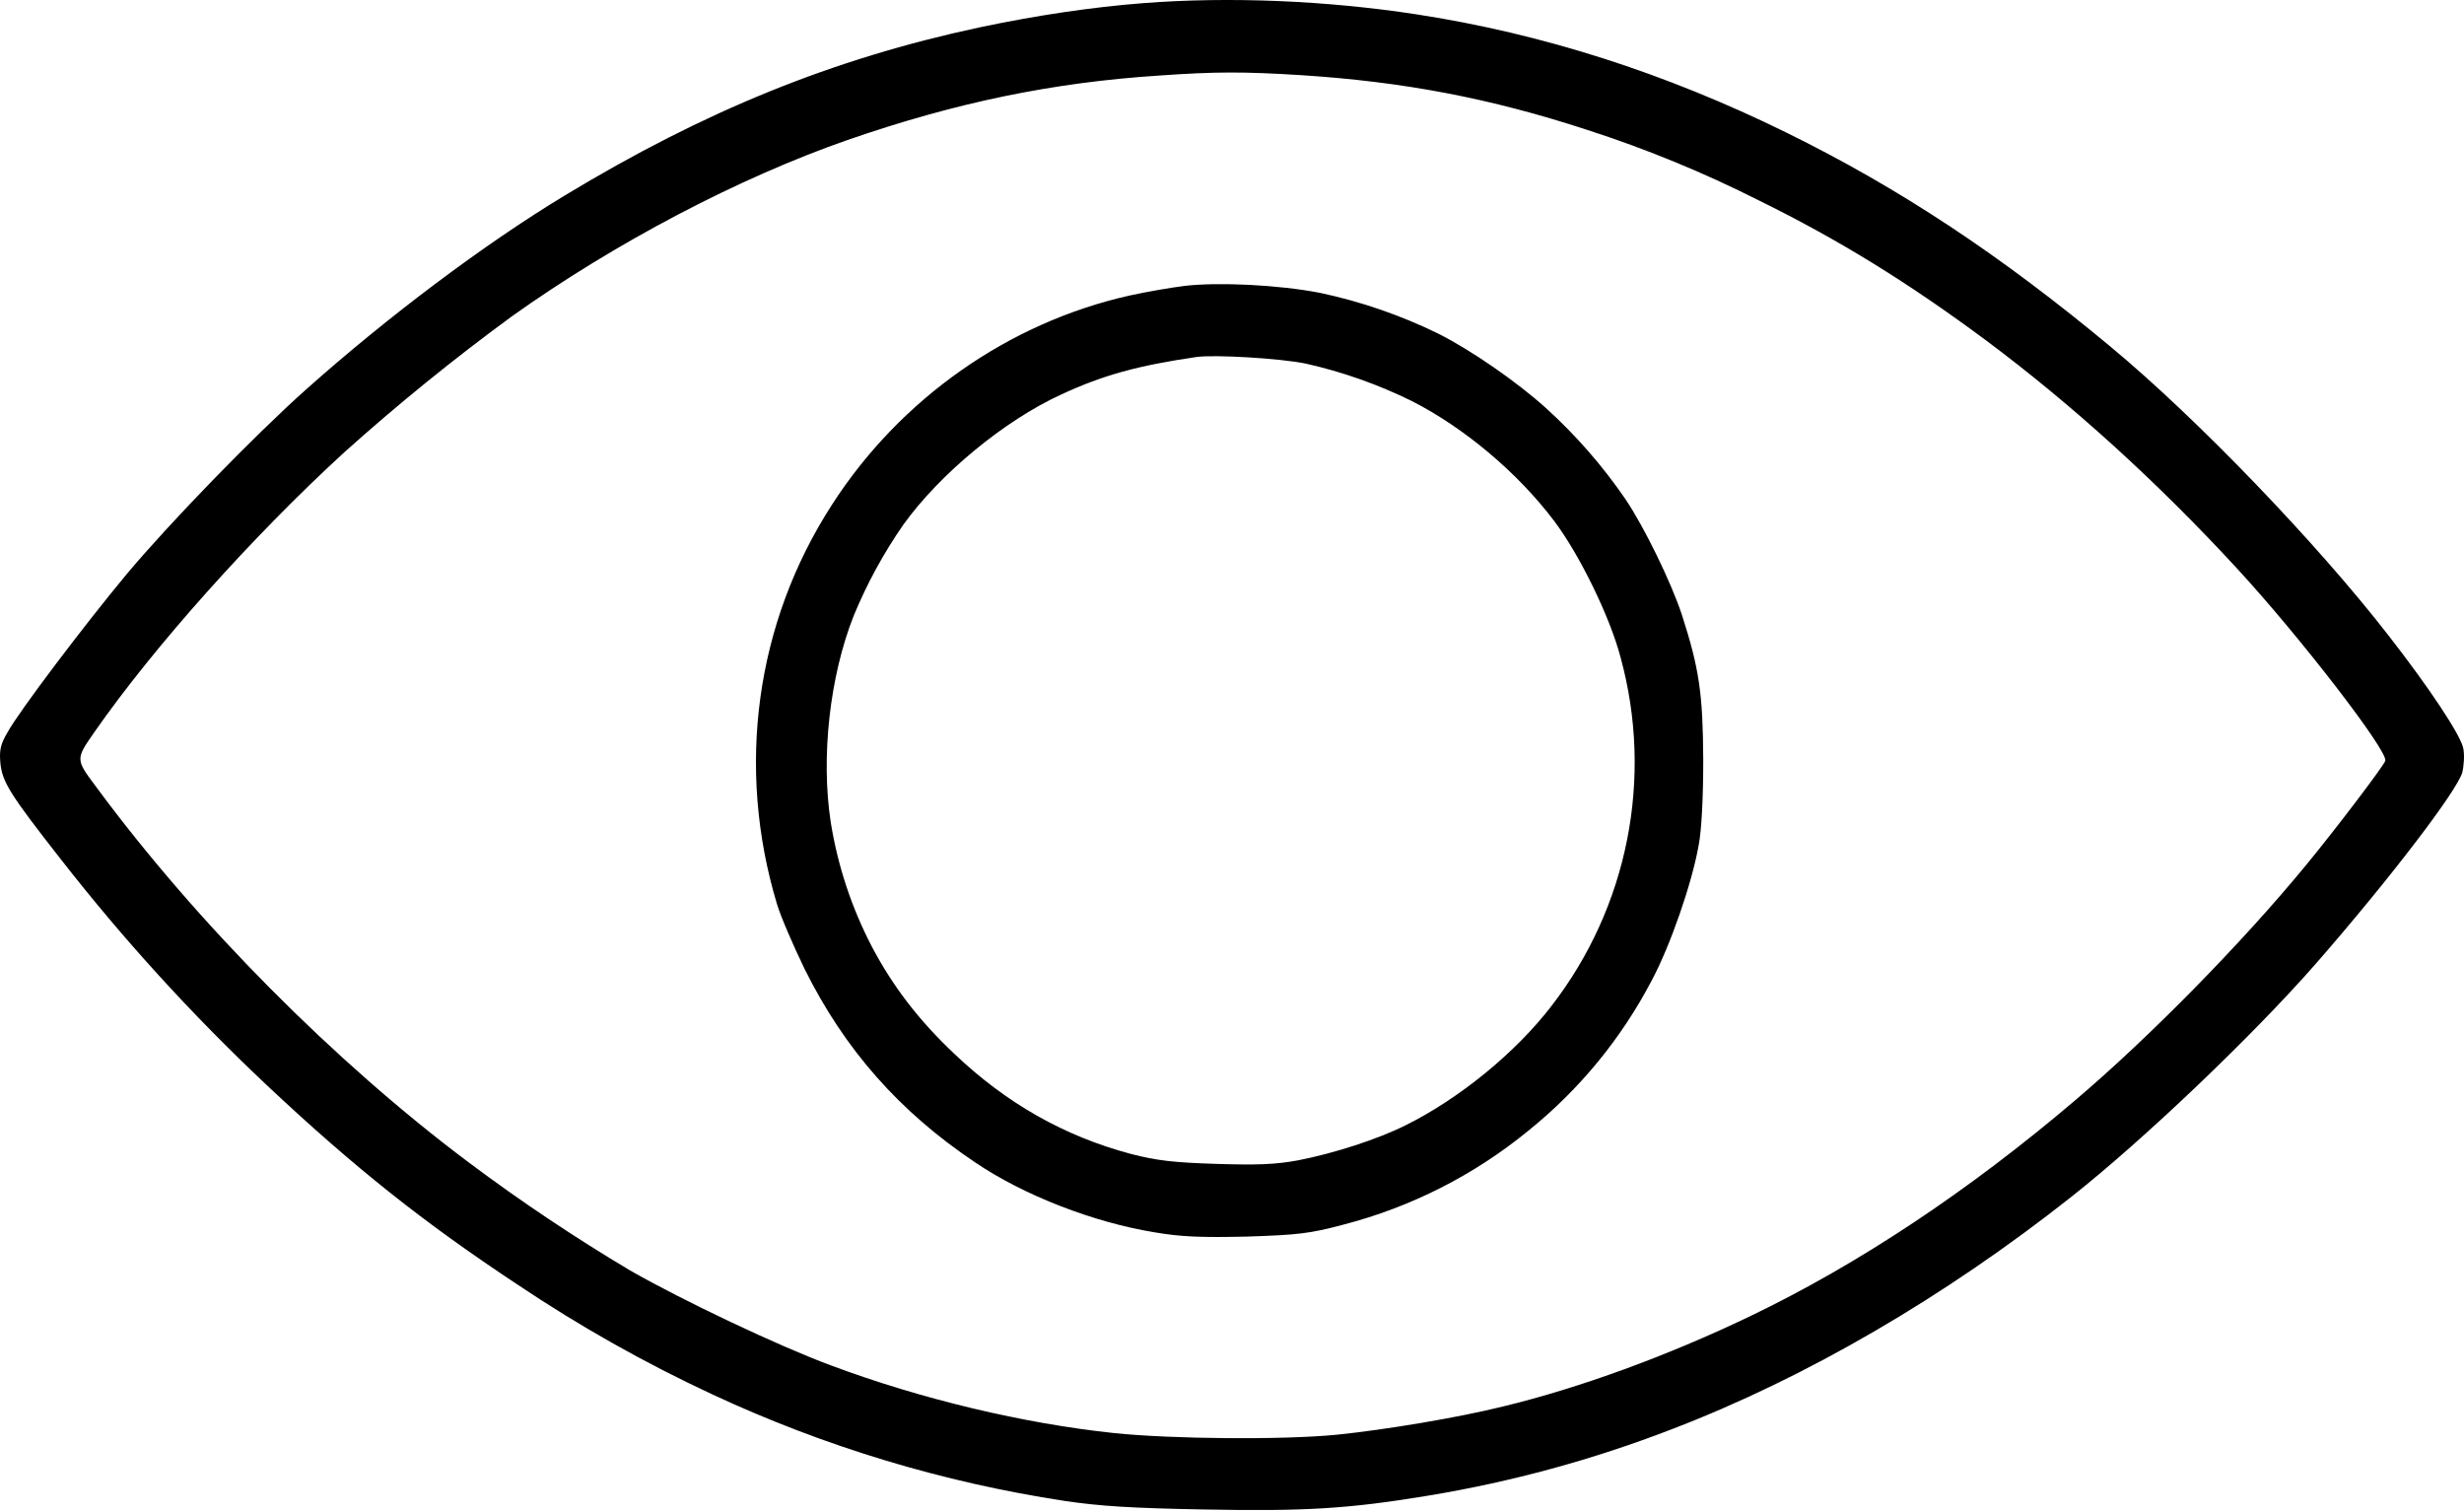
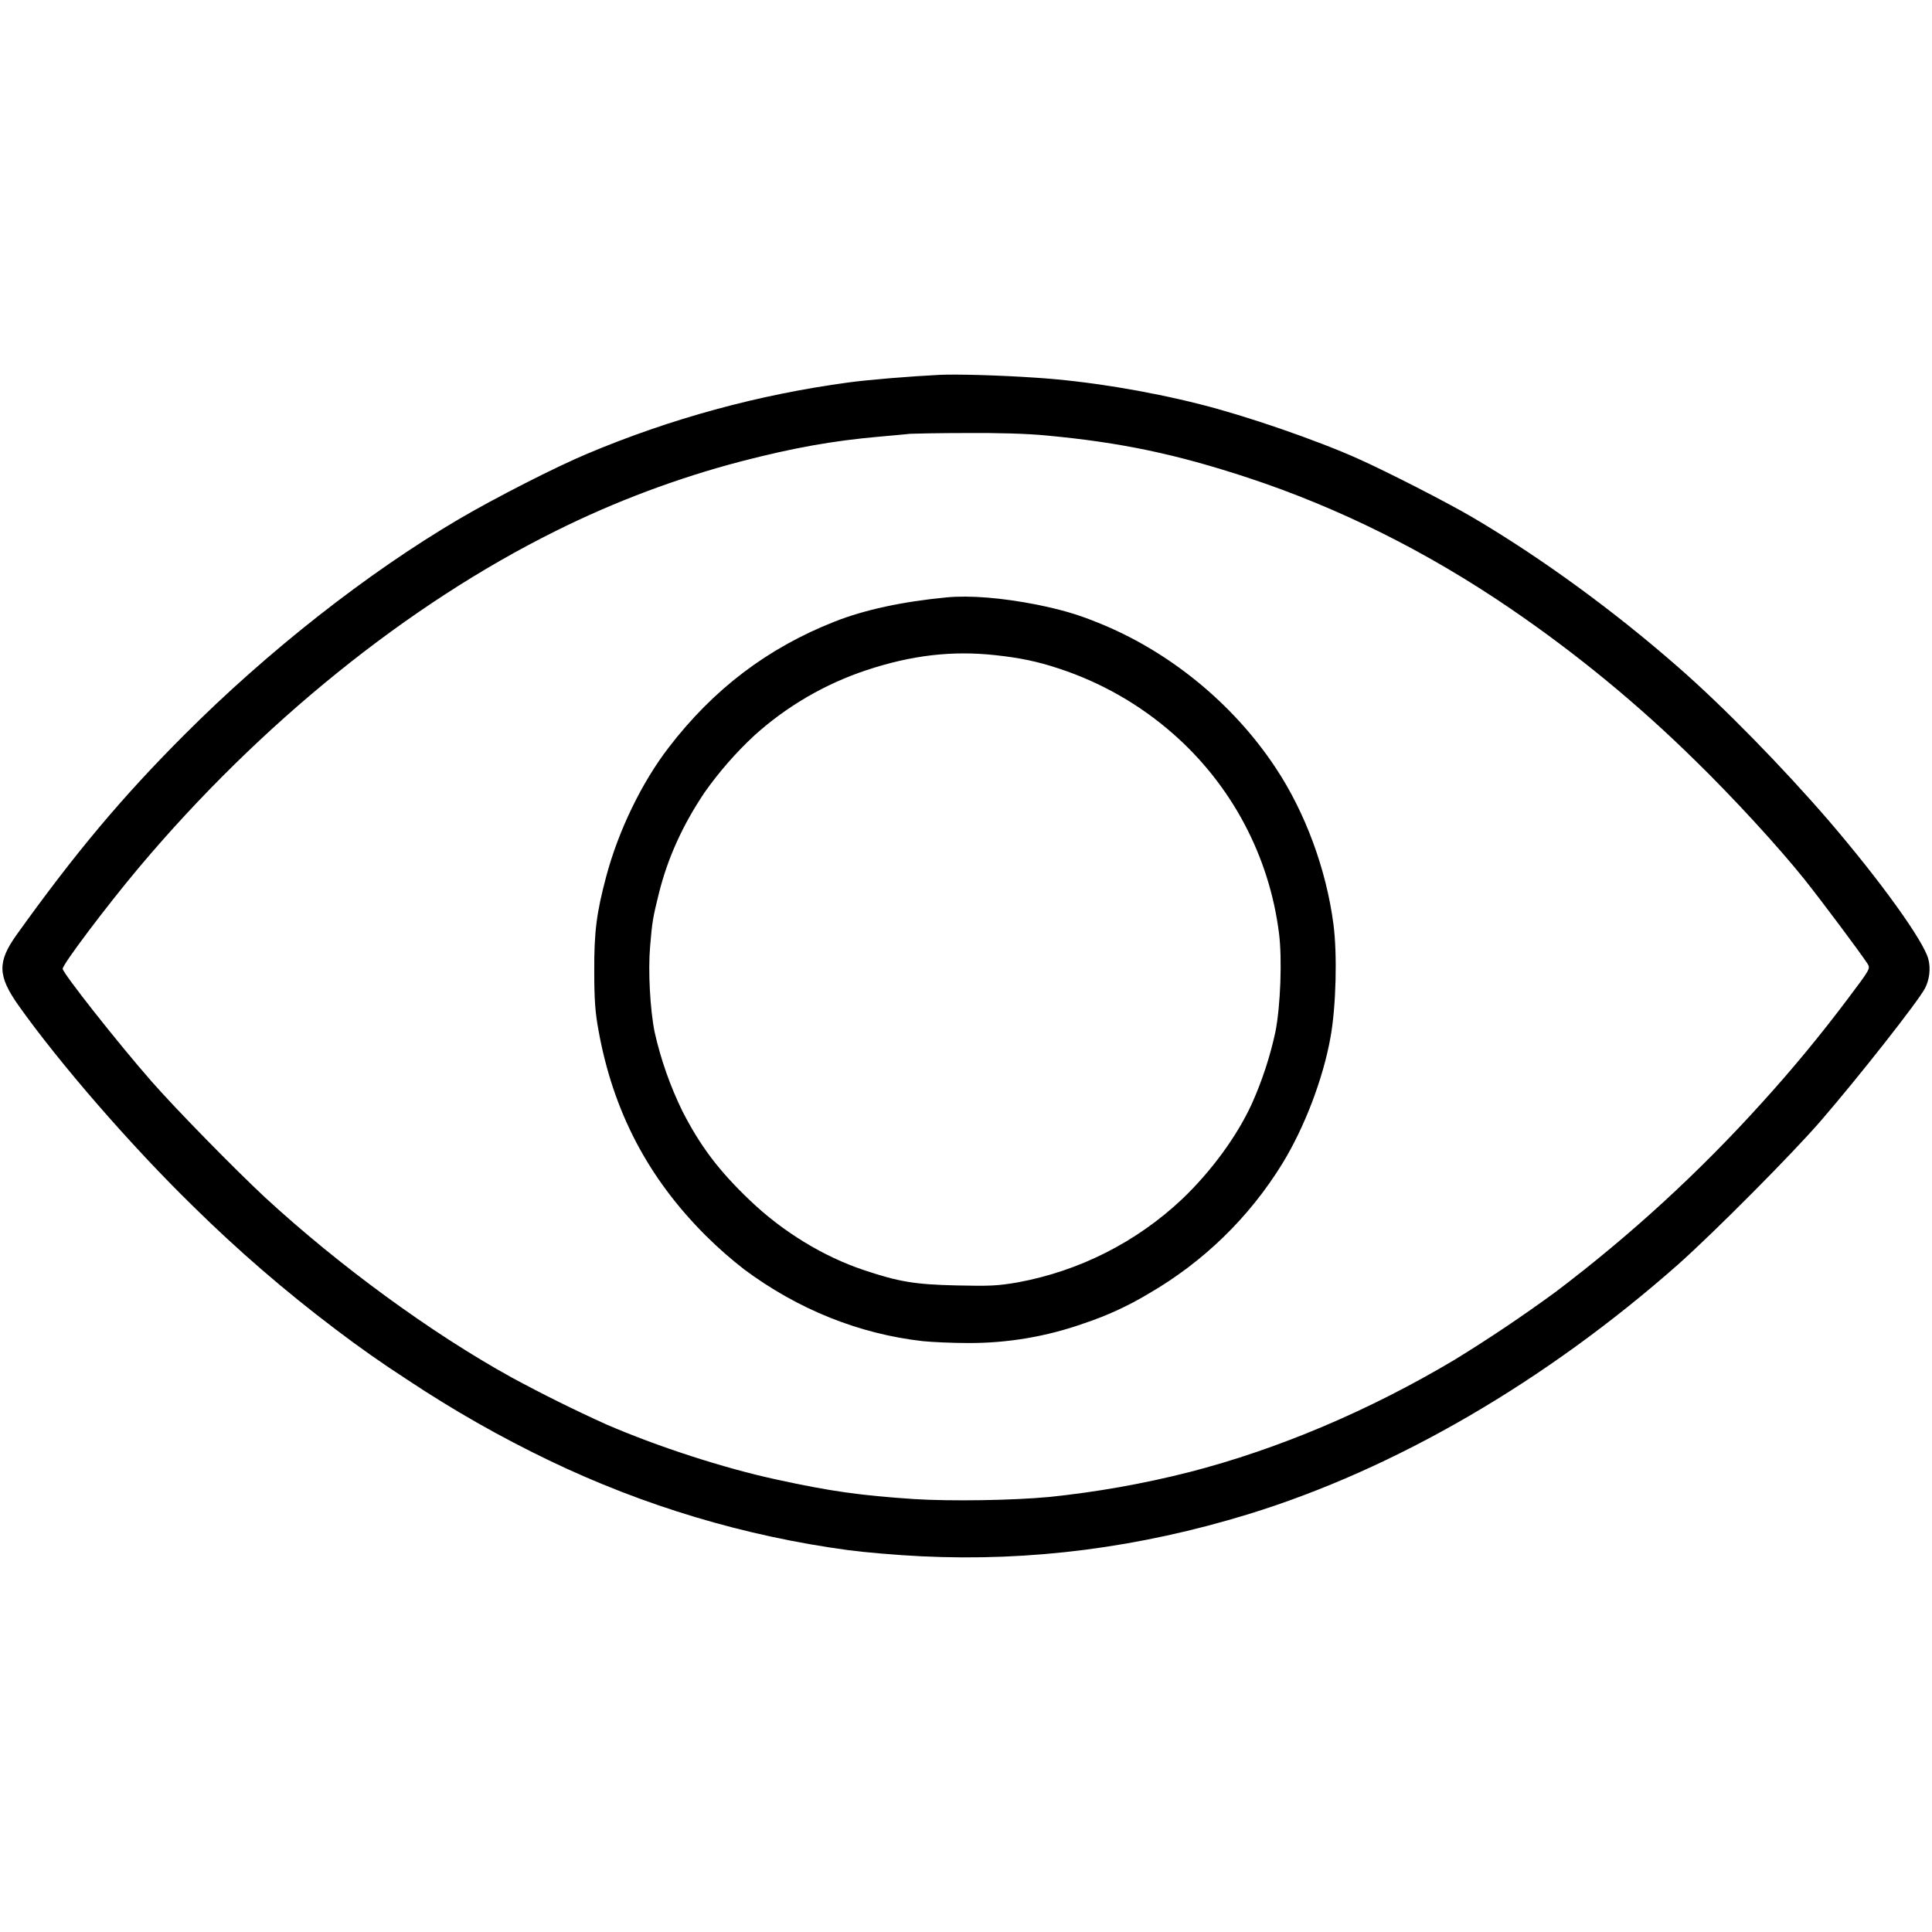
- <svg xmlns="http://www.w3.org/2000/svg" width="512" height="314" fill="currentColor" viewBox="0 0 512 314">
-   <path fill-rule="evenodd" d="M237.58.65c-10.6.82-22.17 2.53-34.14 5.06-30.36 6.5-56.97 17.3-86.04 34.88-16.76 10.12-36.87 25.24-53.9 40.42-10.8 9.65-28.25 27.64-37.14 38.24-8.76 10.53-22.44 28.59-24.83 32.97-1.44 2.46-1.7 3.7-1.44 6.43.41 3.9 2.12 6.56 12.45 19.76a415 415 0 0 0 42.75 46.93c18.33 17.23 32.7 28.65 52.26 41.58a299 299 0 0 0 40.56 22.85 269 269 0 0 0 73.12 22.09c7.38 1.1 13.95 1.5 28.93 1.78 21.07.4 30.03-.14 46.58-2.87a256 256 0 0 0 50.68-13.82c27.84-10.67 56.64-27.43 83.1-48.36 15.06-11.9 37.7-33.51 50.7-48.36 15.45-17.71 29.33-35.9 30.43-39.74.34-1.43.48-3.69.2-4.99-.47-2.67-7.1-12.65-15.59-23.53-14.98-19.29-39.74-45-57.52-59.78-22.99-19.15-44.05-33.1-67.58-44.66C346.06 15.2 320.54 7 294.28 2.97 275.47.1 255.43-.73 237.58.65m32.83 14.97c21.27 1.37 39.33 4.8 59.37 11.36a247 247 0 0 1 35.77 14.7c16.55 8.14 30.98 17.04 47.26 29.14 17.86 13.34 35.5 29.35 52.12 47.4 13 14.1 31.47 38.03 30.71 39.88-.47 1.23-10.4 14.3-16.48 21.68-13.34 16.21-32.42 35.64-47.95 48.84-22.1 18.8-45 34.06-67.71 44.94-16.97 8.14-35.3 14.84-51.16 18.67-9.38 2.33-24.56 4.86-34.61 5.88-11.22 1.1-34.2.9-46.17-.34-18.81-1.98-40.15-7.05-58.96-14.09-10.88-4.04-30.65-13.4-41.66-19.7a382 382 0 0 1-33.51-22.43c-27.7-20.73-56.57-49.73-77.5-78.12-4.24-5.67-4.24-5.67-.34-11.28 12.38-17.78 32.9-40.7 51.84-58.07a452 452 0 0 1 34.89-28.32c21.48-15.32 47.2-28.8 69.76-36.66 22.5-7.8 42.69-11.97 64.78-13.4 11.63-.83 17.58-.83 29.55-.08M246.19 59.4c-2.8.34-7.93 1.23-11.35 1.98-25.24 5.61-47.81 21.48-61.97 43.5-15.87 24.56-19.97 54.59-11.42 82.97.75 2.53 3.35 8.55 5.74 13.48 8.28 16.69 19.7 29.68 35.57 40.28 10.05 6.78 24.49 12.38 37.14 14.44 5.54.95 9.78 1.1 19.15.89 10.67-.35 13.07-.62 20.04-2.47a100.4 100.4 0 0 0 38.44-19.49 99 99 0 0 0 25.72-31.33c3.83-7.18 8.28-19.97 9.71-27.97.62-3.15.96-9.99.96-17.79-.07-13.74-.82-18.94-4.44-30.16-2.26-6.84-7.87-18.33-11.77-24.08a108 108 0 0 0-16.48-18.87c-6.16-5.54-15.46-11.97-22.37-15.46a106 106 0 0 0-24.62-8.48c-8.55-1.65-20.93-2.26-28.05-1.44m25.1 16.14a99 99 0 0 1 22.1 7.8c10.87 5.54 21.95 14.84 29.55 24.9 5.26 6.97 11.62 19.97 13.81 28.38A82.7 82.7 0 0 1 322.4 209c-7.39 9.64-19.08 19.22-30.23 24.76-5.82 2.94-14.98 5.88-22.37 7.32-4.79.89-8.62 1.02-17.1.75-8.75-.27-12.31-.68-17.65-2.05-13.88-3.7-25.85-10.47-36.73-20.8-7.45-7.04-12.79-14.02-17.16-22.3a85 85 0 0 1-8.55-25.92c-2.06-13.47-.2-30.23 4.78-42.81a100 100 0 0 1 10.33-18.95c7.53-10.47 20.86-21.55 32.77-27.02 8.68-4.03 15.93-6.02 28.1-7.8 3.77-.54 17.52.28 22.72 1.37" clip-rule="evenodd" />
+ <svg xmlns="http://www.w3.org/2000/svg" fill="currentColor" viewBox="-0.654 -99.528 513.298 513.298">
+   <path fill-rule="evenodd" d="M249.04.06c-7.98.4-19.04 1.31-24.24 2.02a273 273 0 0 0-69.43 18.94c-8.43 3.53-24.74 11.86-34.09 17.37-24.39 14.34-50.8 35.1-72.96 57.31-16.62 16.62-29.04 31.46-44.6 53.18-5.1 7.17-5 10.85.51 18.68 10.96 15.45 29.85 37.22 46.4 53.37a379 379 0 0 0 37.83 32.68 301 301 0 0 0 19.19 13.48 311 311 0 0 0 37.62 21.41 265 265 0 0 0 79.53 23.83c4.2.56 12.88 1.32 19.34 1.62 28.99 1.41 57.82-2.27 86.96-11.21 38.88-11.97 78.92-35.25 114.12-66.35 9.44-8.39 30.35-29.4 37.92-38.18 10.25-11.87 25.76-31.61 27.63-35.14 1.2-2.28 1.56-5.3.9-7.78-1.26-4.85-12.67-20.7-26.35-36.66-12.28-14.24-28.18-30.5-40.1-40.9-17.12-15-36.3-28.99-54.54-39.75-6.76-3.98-22.87-12.22-30.55-15.65-11.16-5-29.84-11.41-41.9-14.44-14.15-3.59-30.3-6.21-43.69-7.07-9.74-.66-20.85-.96-25.5-.76m28.28 16.11c19.95 1.87 34.49 4.95 53.53 11.21 24.23 7.98 47.72 19.7 69.88 34.84a356 356 0 0 1 48.99 40.3c10 9.75 22.11 22.93 28.98 31.51 4.7 5.9 14.64 19.19 16.77 22.42.85 1.36.85 1.36-5.36 9.6a380 380 0 0 1-22.62 27.36 393 393 0 0 1-54.84 50.3 399 399 0 0 1-26.76 17.98c-22.78 13.58-47.02 23.83-70.55 29.89a259 259 0 0 1-37.26 6.61c-9.6.91-26.06 1.17-35.86.56-14.34-.96-22.27-2.07-36.6-5.2-14-3.03-31.57-8.74-45.2-14.64a391 391 0 0 1-25.25-12.53c-21.3-11.76-45.85-29.74-65.4-47.77-8.17-7.62-23.57-23.33-30.09-30.75C30.6 177.5 16 158.98 16 157.86c0-1.2 11.66-16.66 20.35-27.01 32.11-38.13 71.3-69.79 110.59-89.28a256 256 0 0 1 49.33-18.53c13.89-3.59 24.24-5.46 36.86-6.57 3.49-.3 7.12-.65 8.08-.75.96-.05 7.68-.2 14.9-.2 8.43-.06 16 .15 21.2.65M250.8 59.19c-11.62 1.11-21.82 3.29-29.8 6.47-17.67 6.97-32.06 17.87-43.93 33.33-7.22 9.34-13.43 22.21-16.66 34.33-2.58 9.7-3.23 14.7-3.18 25.25 0 7.47.25 10.9 1.1 15.5 3.85 21.57 13.14 39.34 28.54 54.7a111 111 0 0 0 10.15 8.93c14.29 10.65 30.55 17.17 47.47 19.09 2.52.25 7.82.5 11.86.5a91 91 0 0 0 31.06-5.25 85 85 0 0 0 17.12-7.88 101 101 0 0 0 35.45-34.44c5.9-9.59 10.9-22.62 12.87-33.73 1.47-8.18 1.82-22.01.76-30.04-1.92-14.55-7.47-29.6-15.3-41.41-11.36-17.22-28.58-31.26-47.62-38.78-5.35-2.17-9.5-3.33-15.9-4.65-9.25-1.82-17.83-2.52-24-1.92m13.03 15.35c6.56.71 11.16 1.67 16.81 3.54a87 87 0 0 1 30.3 17.27 84.5 84.5 0 0 1 28.23 53.12c.86 6.77.4 19.24-.96 26.16a97 97 0 0 1-6.26 19.09c-3.94 8.63-10.81 17.97-18.49 25.3a86.5 86.5 0 0 1-43.73 22.16c-5.3.91-7.32 1.01-16.15.81-11.16-.25-15.4-.96-24.75-4.09-10.7-3.58-21.56-10.2-30.2-18.48-8.28-7.88-13.23-14.44-18.02-23.83a96 96 0 0 1-7.32-20.86c-1.22-6-1.77-16.31-1.22-22.72.56-6.77.76-7.78 2.33-14.14 2.32-9.34 6.26-18.08 12.12-26.82a97 97 0 0 1 13.28-15.2 84 84 0 0 1 29.74-17.32c12.02-3.99 22.82-5.25 34.29-3.99" clip-rule="evenodd" />
</svg>
